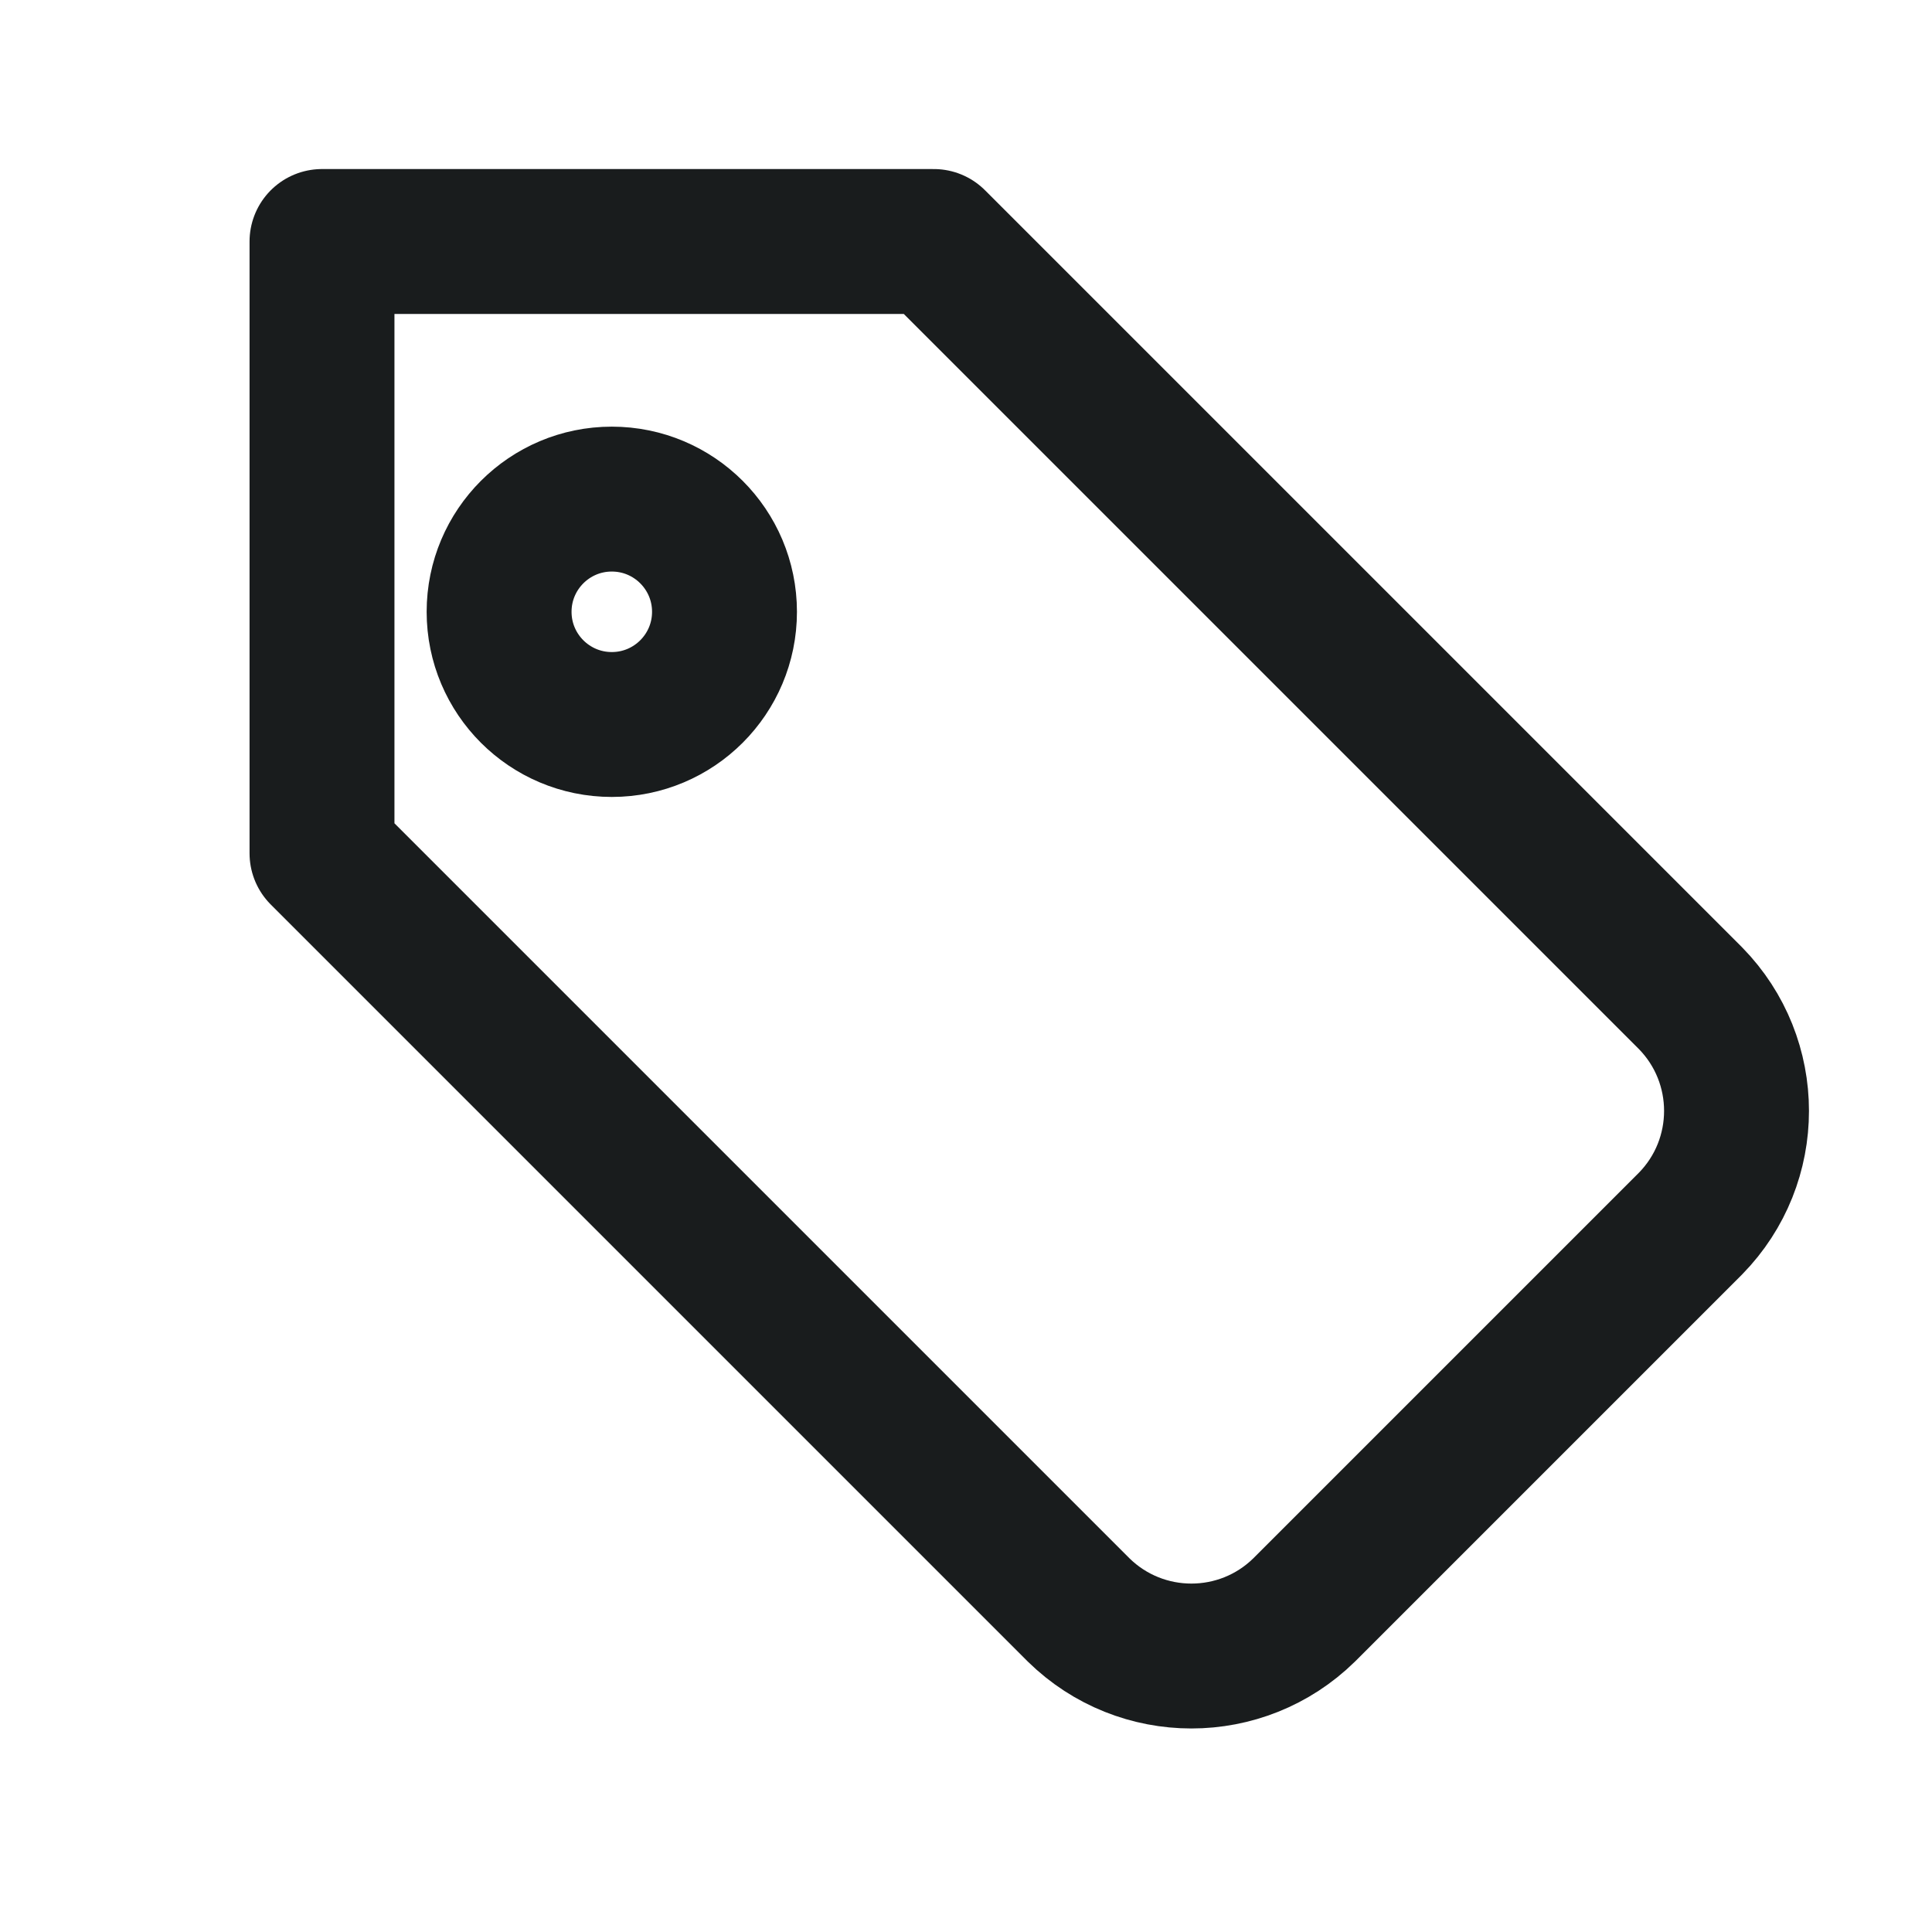
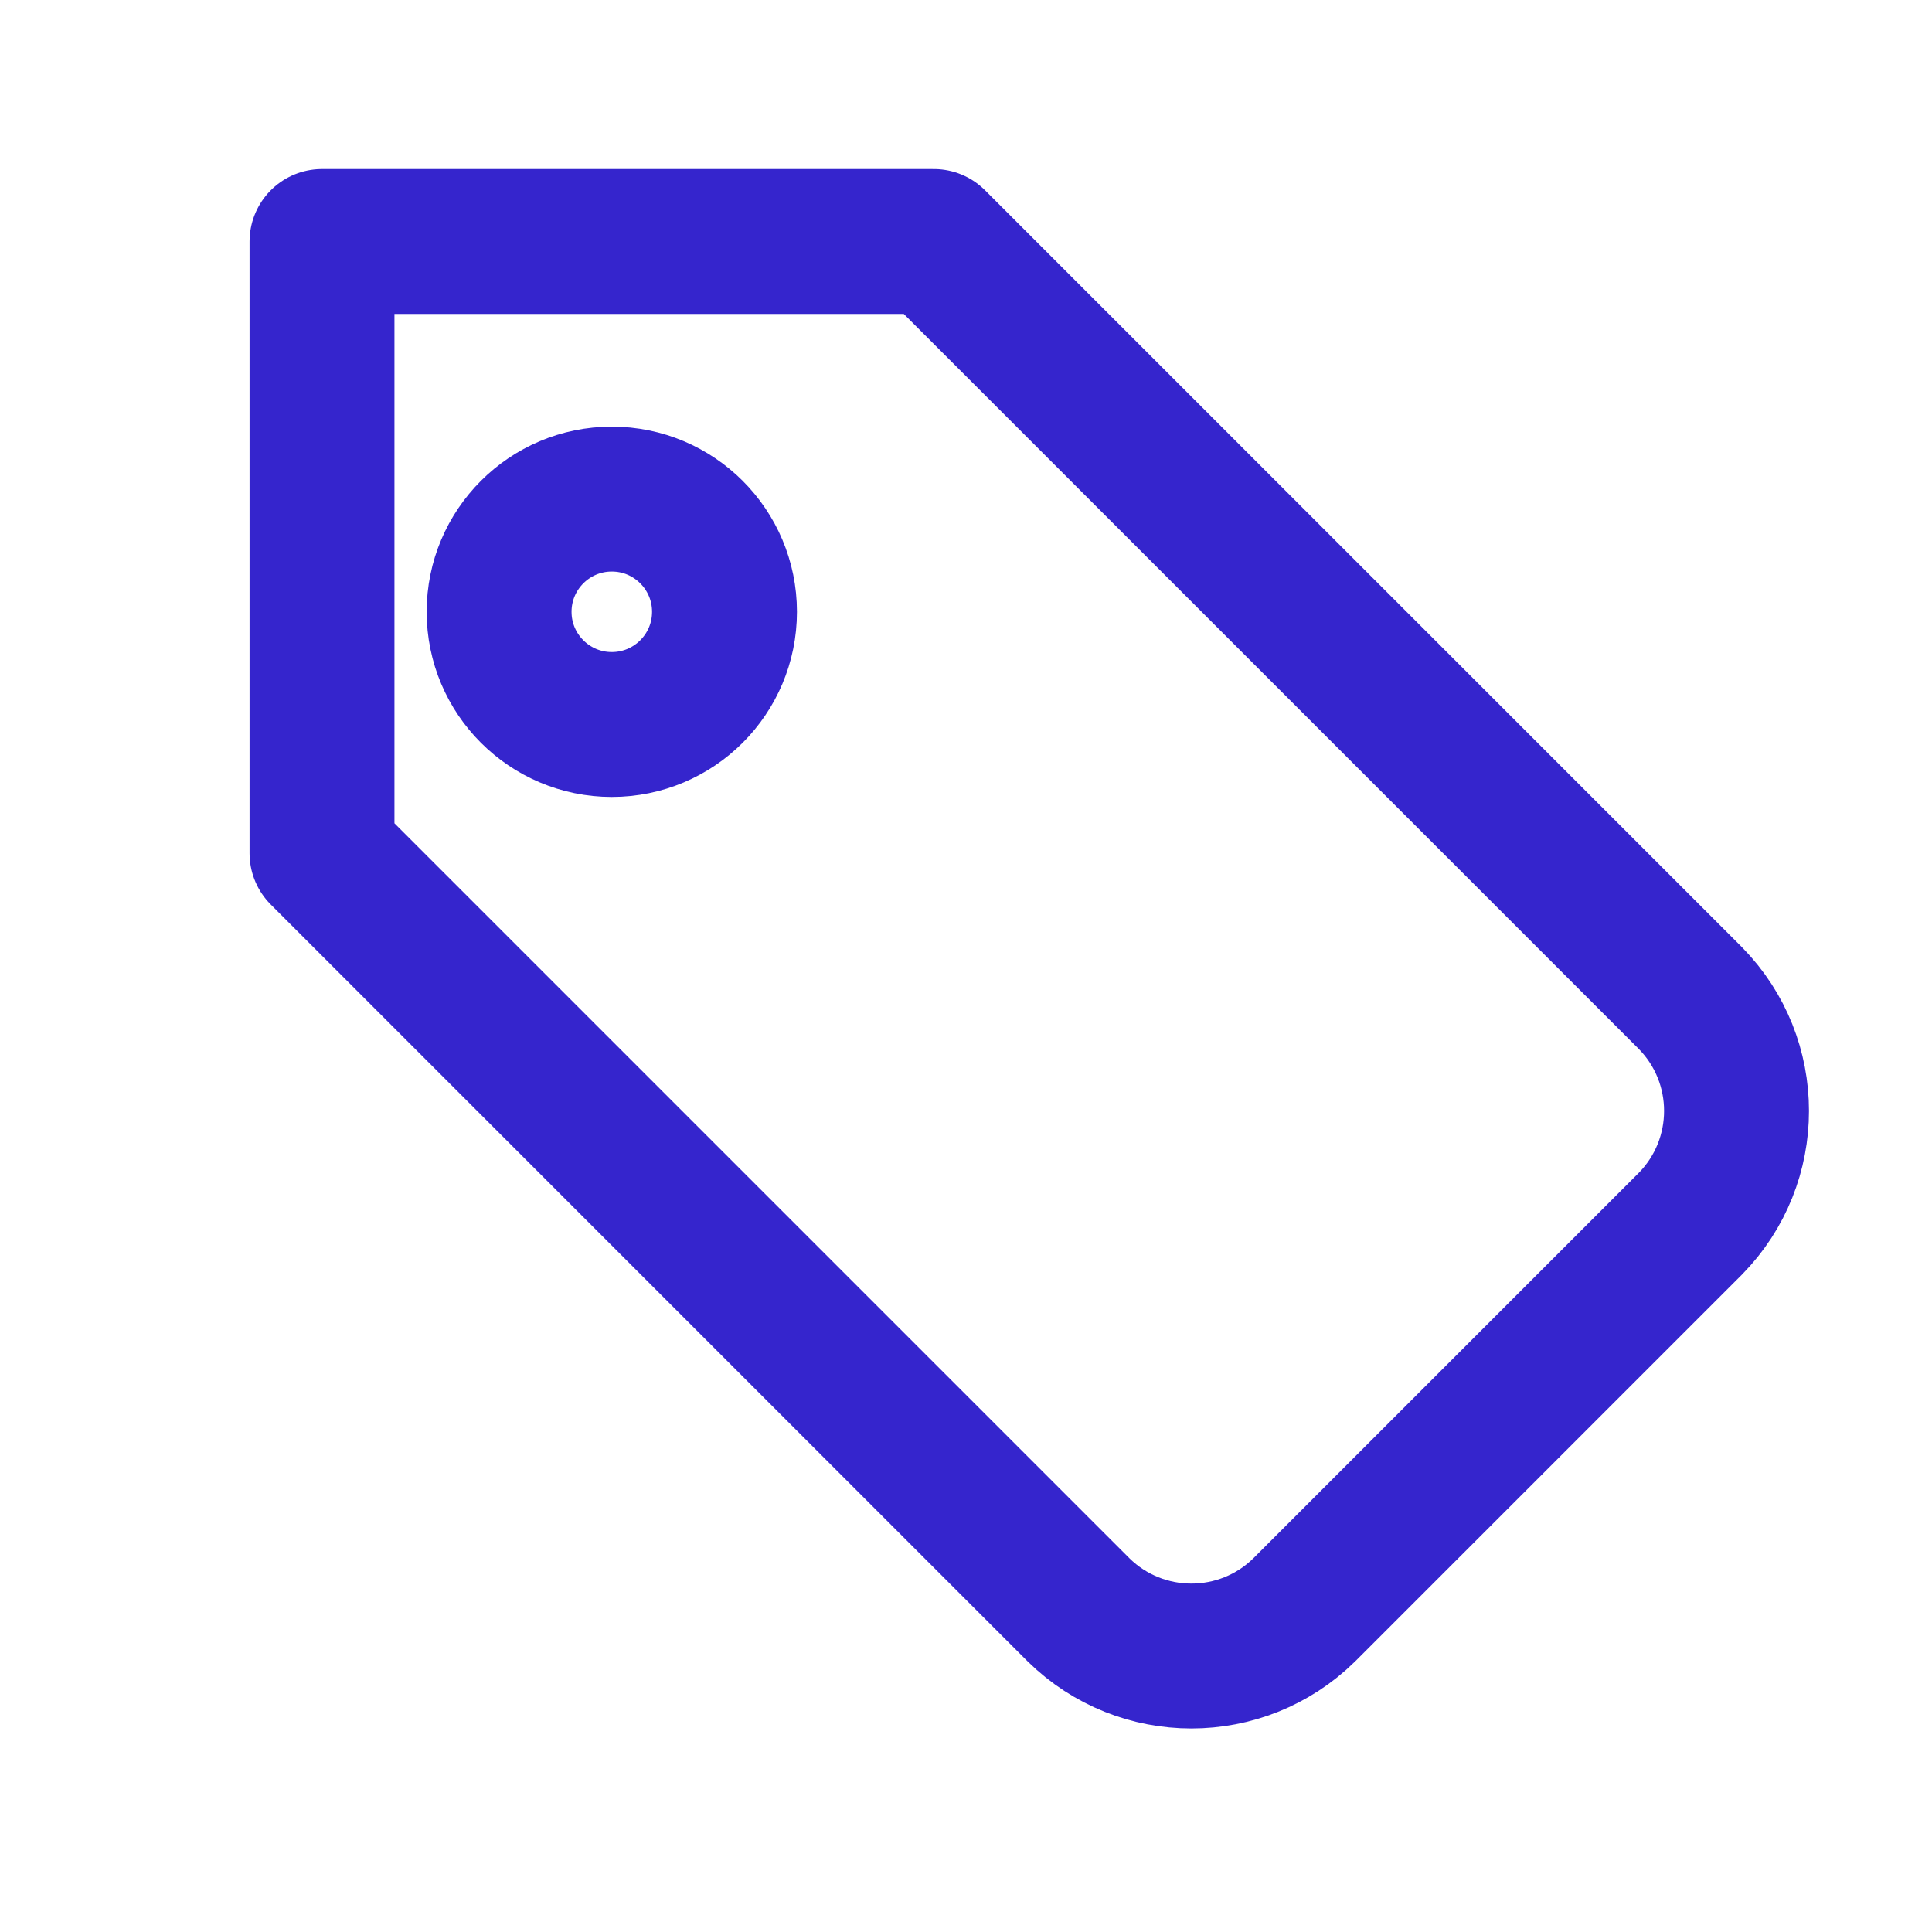
- <svg xmlns="http://www.w3.org/2000/svg" width="24" height="24" viewBox="0 0 24 24" fill="none" stroke="#191C1D" stroke-width="1.8" stroke-linecap="round" stroke-linejoin="round">
+ <svg xmlns="http://www.w3.org/2000/svg" width="24" height="24" viewBox="0 0 24 24" fill="none" stroke="#3525CD" stroke-width="1.8" stroke-linecap="round" stroke-linejoin="round">
  <path d="M11.6 3H4v7.6l9.4 9.4a2 2 0 0 0 2.8 0l4.8-4.8a2 2 0 0 0 0-2.8z" />
  <circle cx="7.6" cy="7.6" r="1.4" />
</svg>
